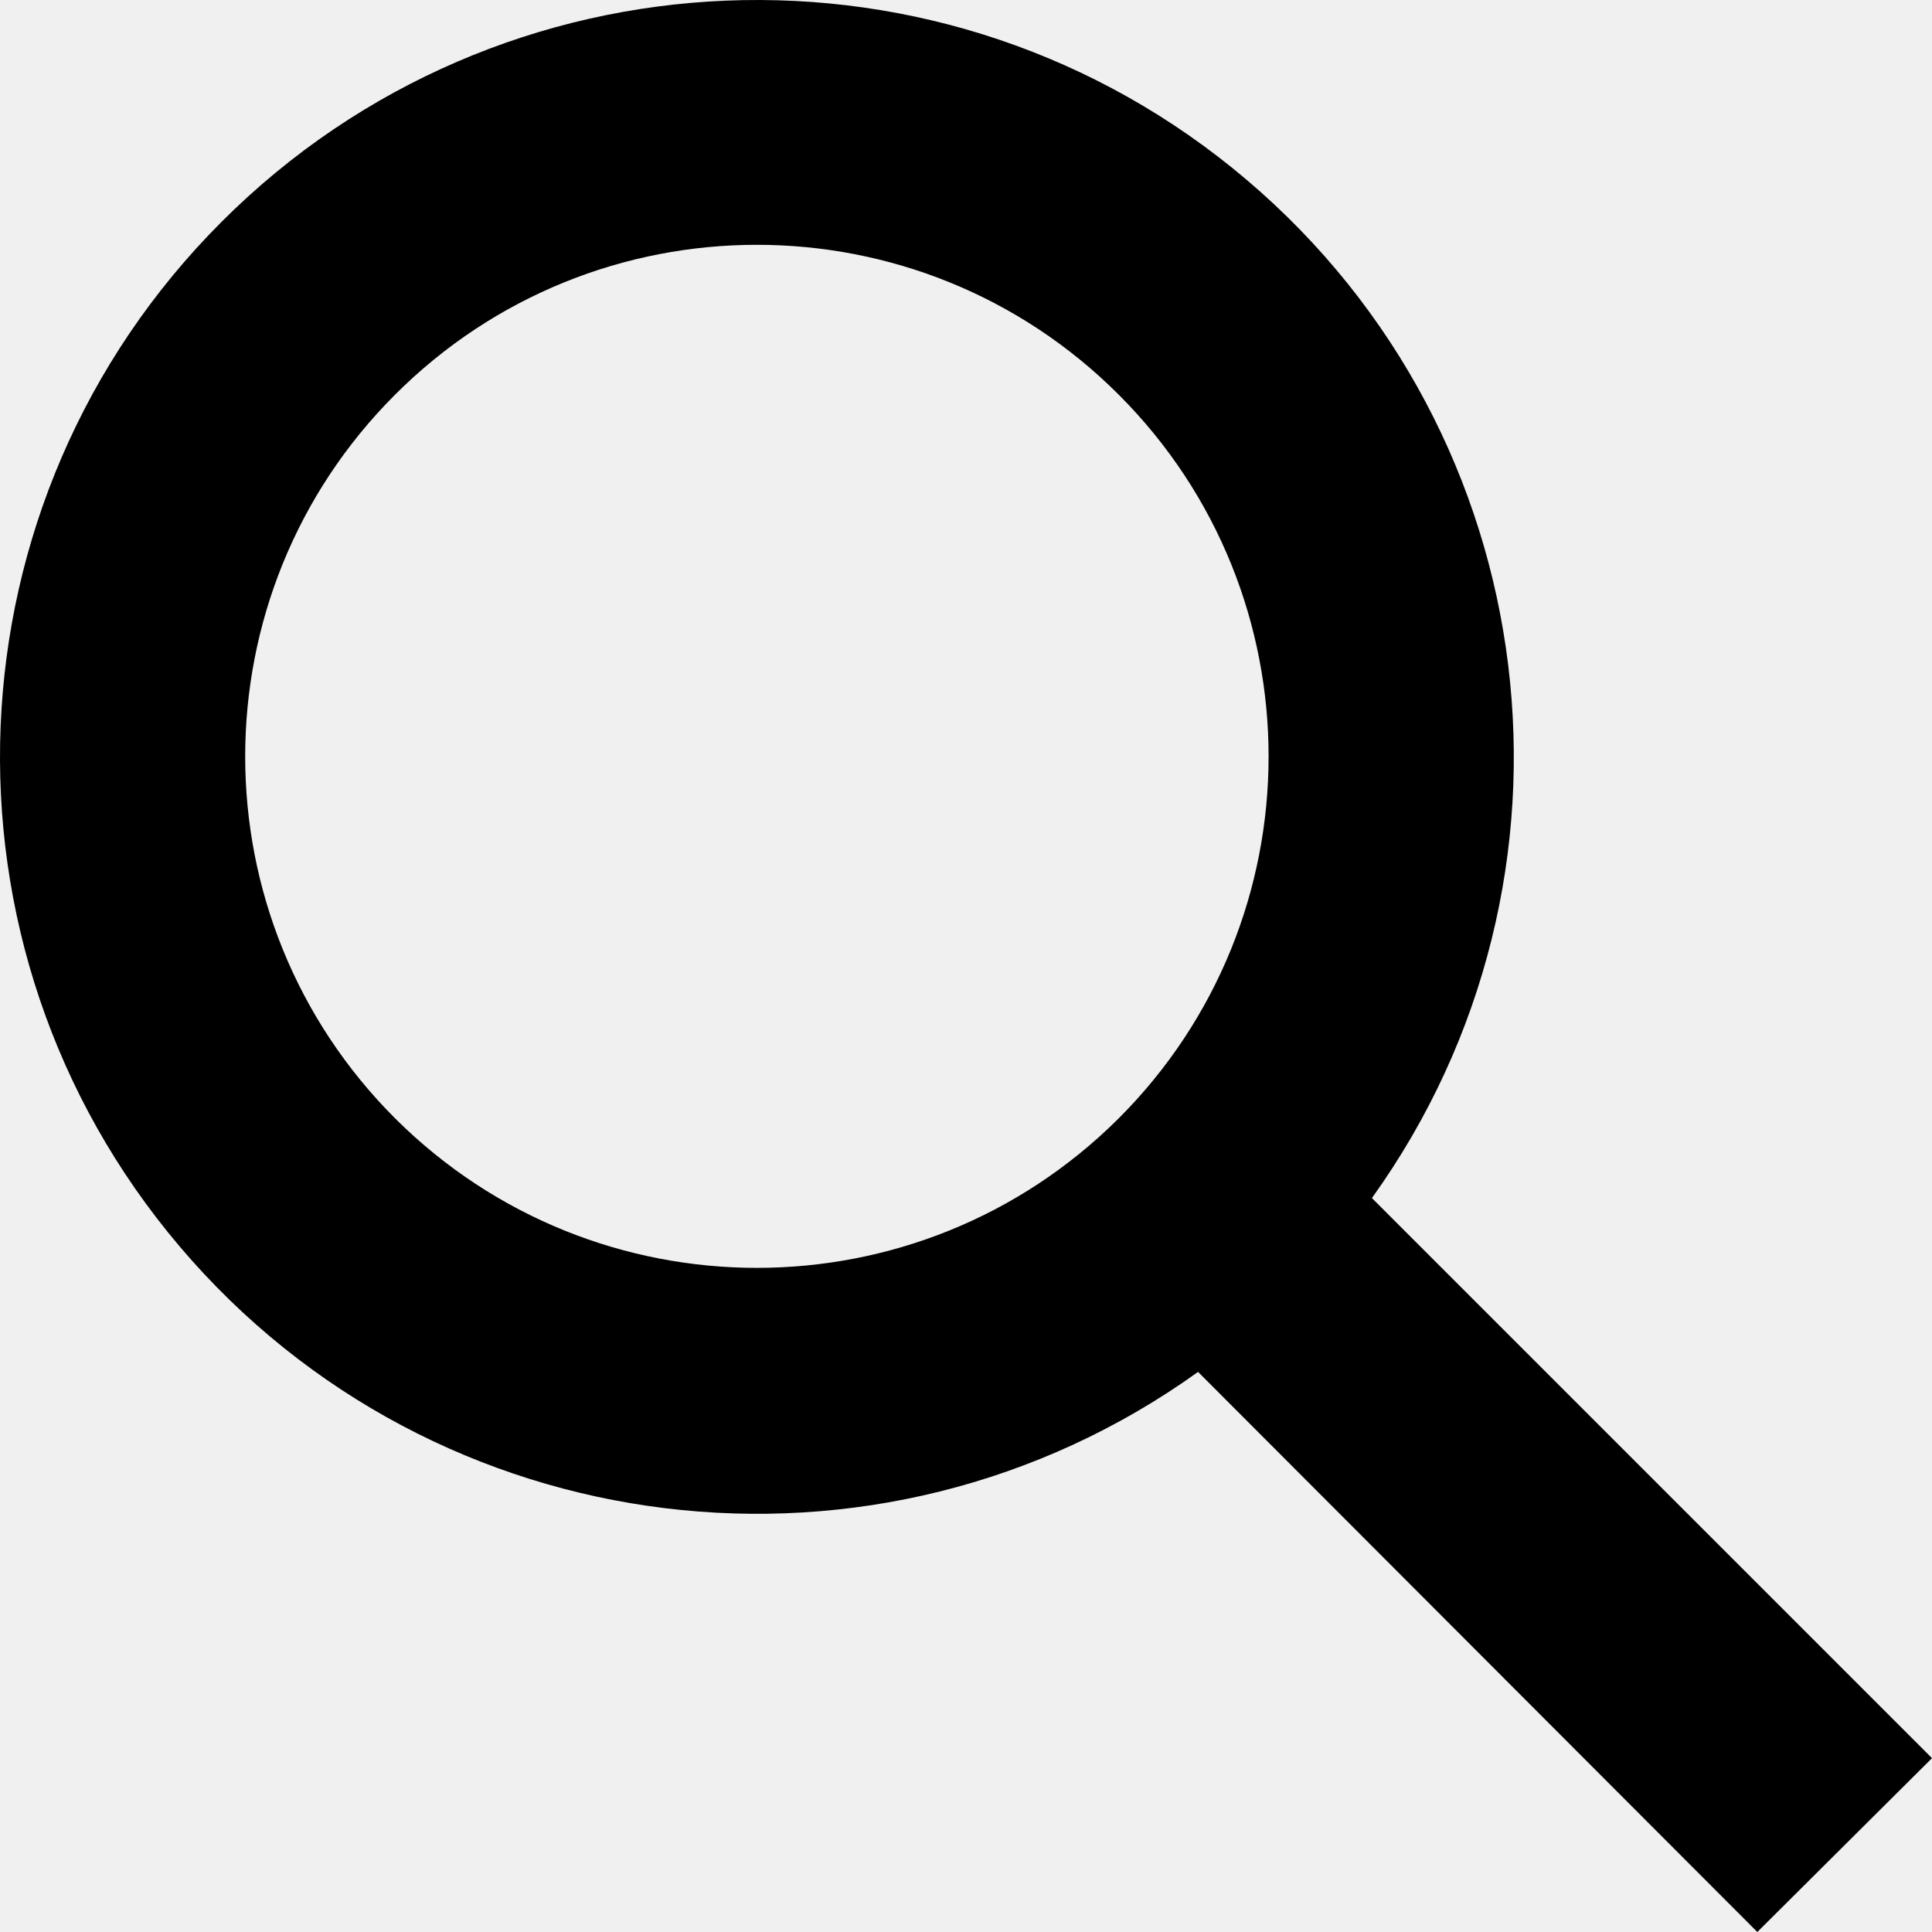
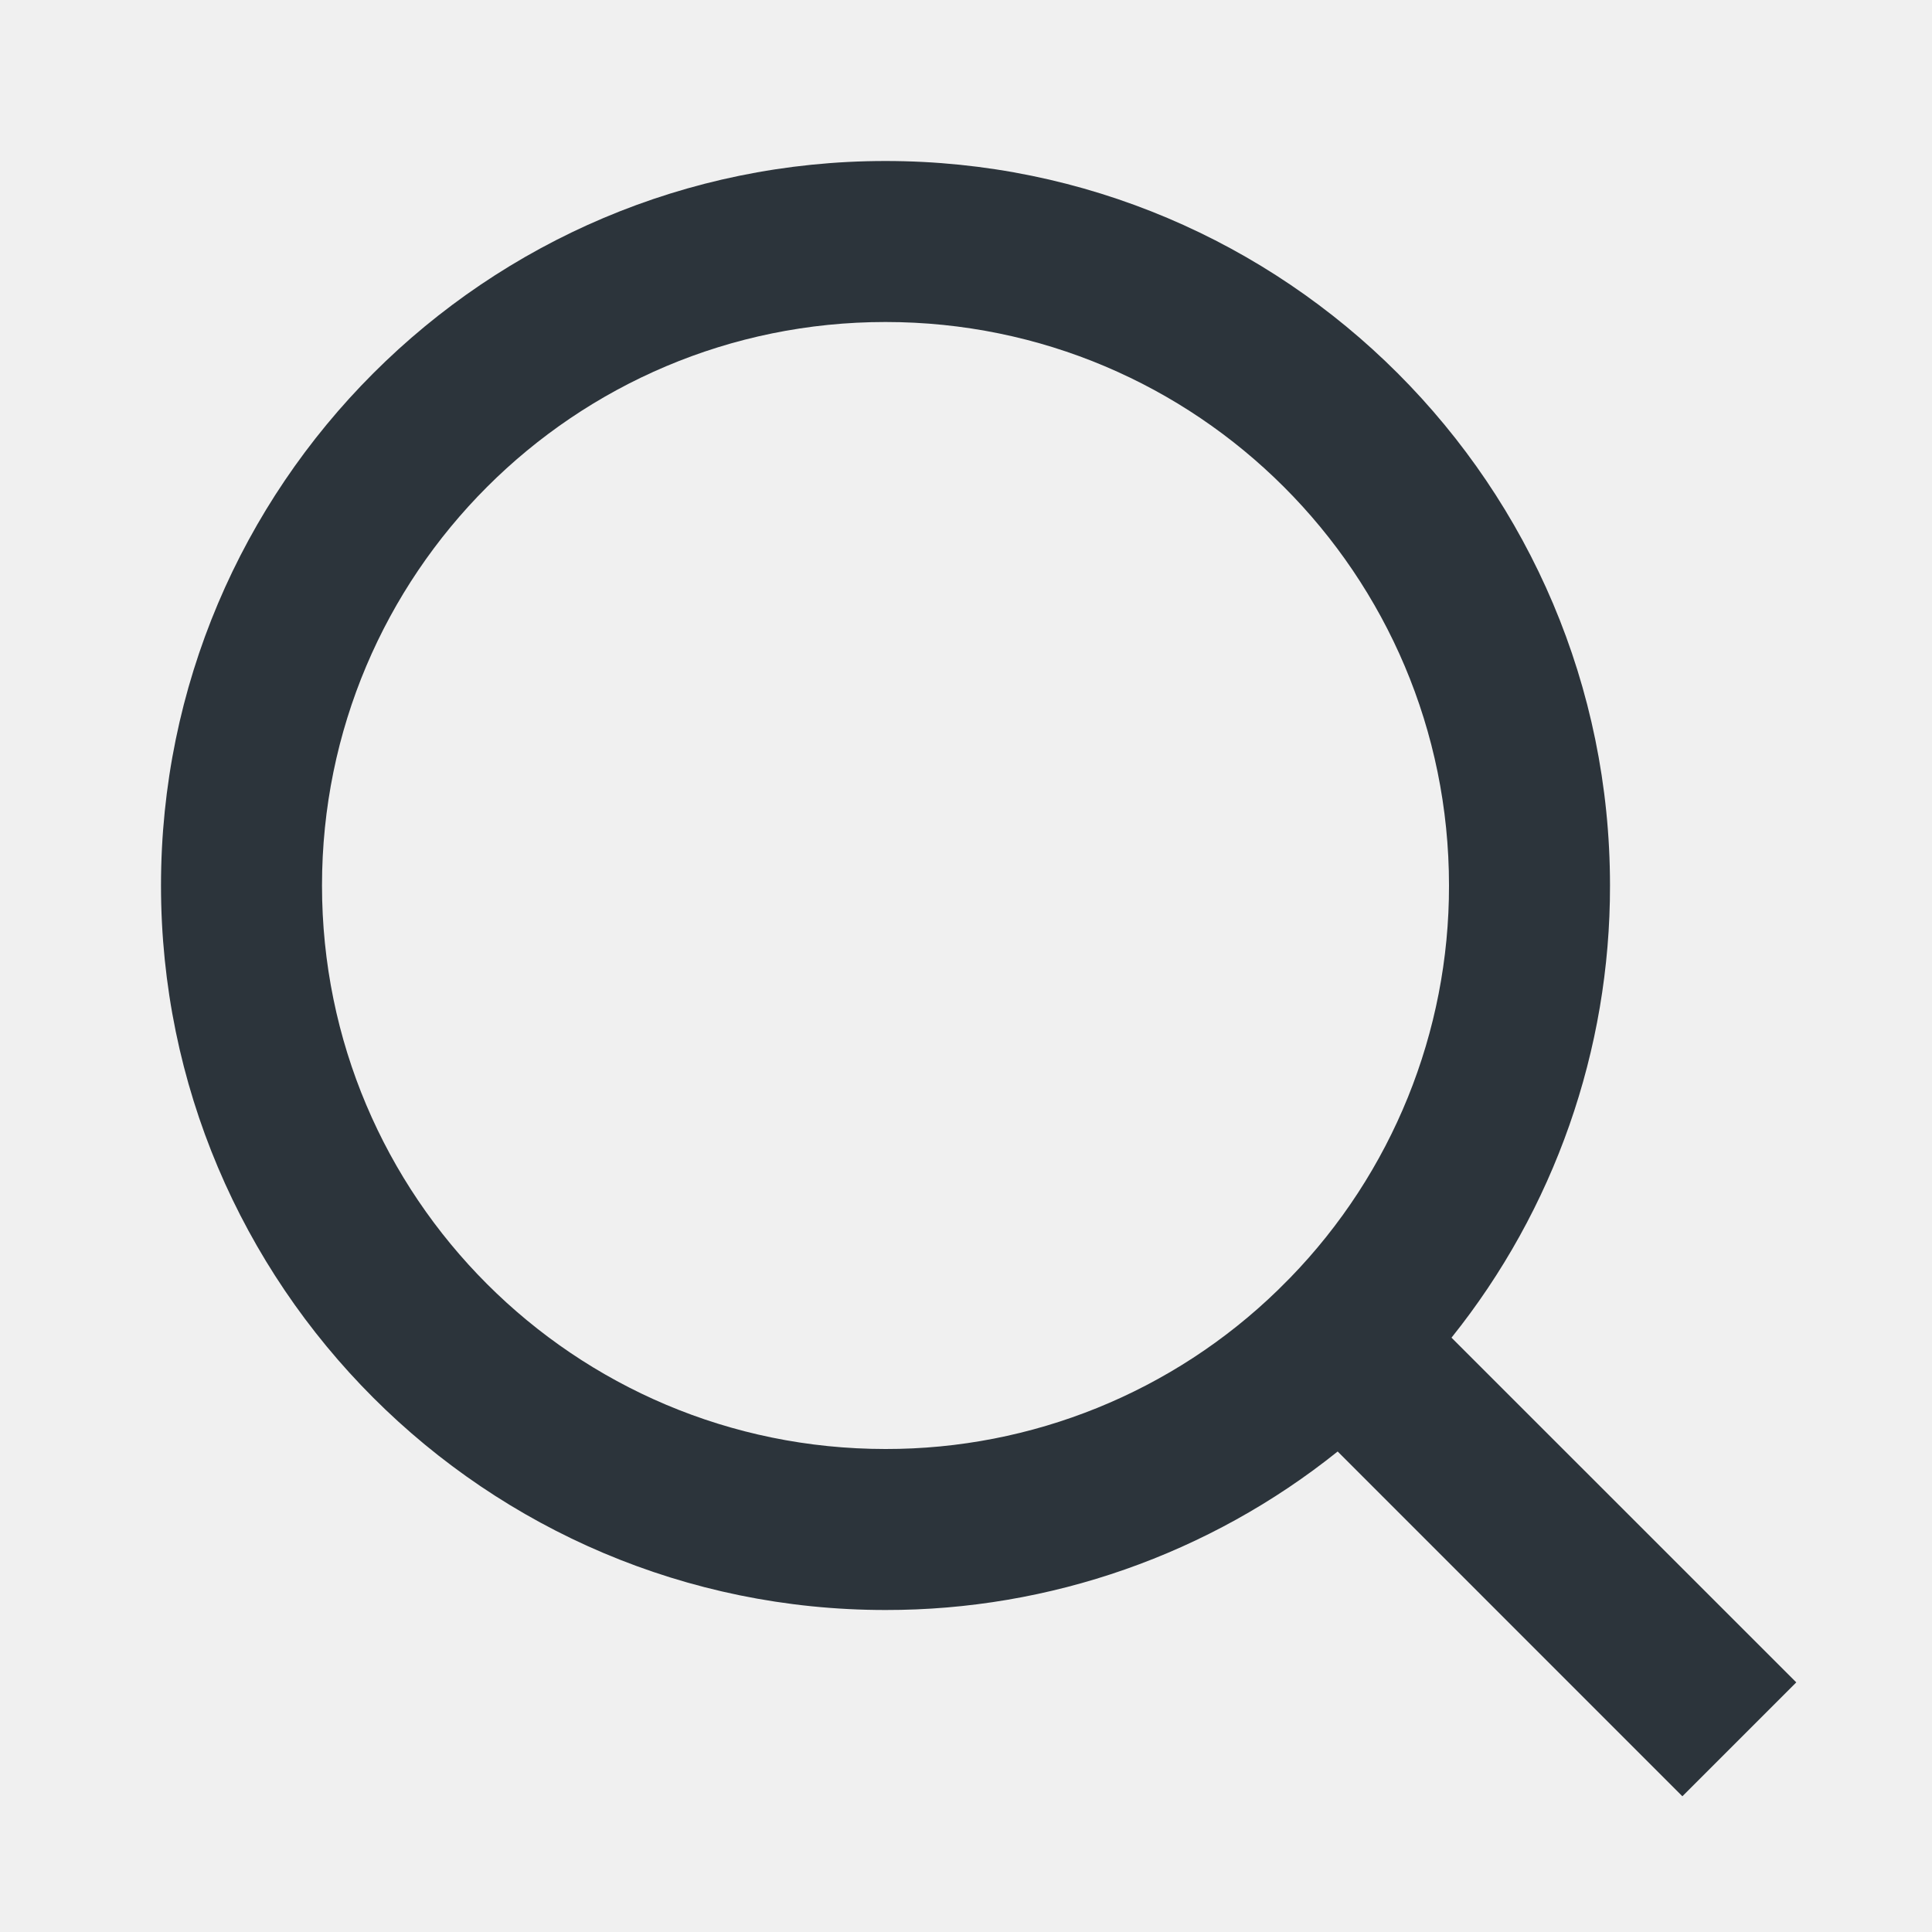
- <svg xmlns="http://www.w3.org/2000/svg" id="Layer_1" data-name="Layer 1" viewBox="0 0 23.56 23.56">
-   <path class="cls-1" d="M23.56,21.44l-6.83-6.83a9.23,9.23,0,1,0-2.12,2.12l6.82,6.83ZM4.82,13.64a6.24,6.24,0,1,1,8.82,0A6.25,6.25,0,0,1,4.82,13.64Z" />
+ <svg xmlns="http://www.w3.org/2000/svg" width="24" height="24" viewBox="0 0 24 24" fill="none">
+   <g clip-path="url(#clip0_6001_7080)">
+     <path d="M18.031 16.617L22.314 20.899L20.899 22.314L16.617 18.031C15.024 19.308 13.042 20.003 11 20C6.032 20 2 15.968 2 11C2 6.032 6.032 2 11 2C15.968 2 20 6.032 20 11C20.003 13.042 19.308 15.024 18.031 16.617ZM16.025 15.875C17.294 14.57 18.003 12.82 18 11C18 7.132 14.867 4 11 4C7.132 4 4 7.132 4 11C4 14.867 7.132 18 11 18C12.82 18.003 14.57 17.294 15.875 16.025L16.025 15.875Z" fill="#2C343B" />
+   </g>
+   <defs>
+     <clipPath id="clip0_6001_7080">
+       <rect width="24" height="24" fill="white" />
+     </clipPath>
+   </defs>
</svg>
